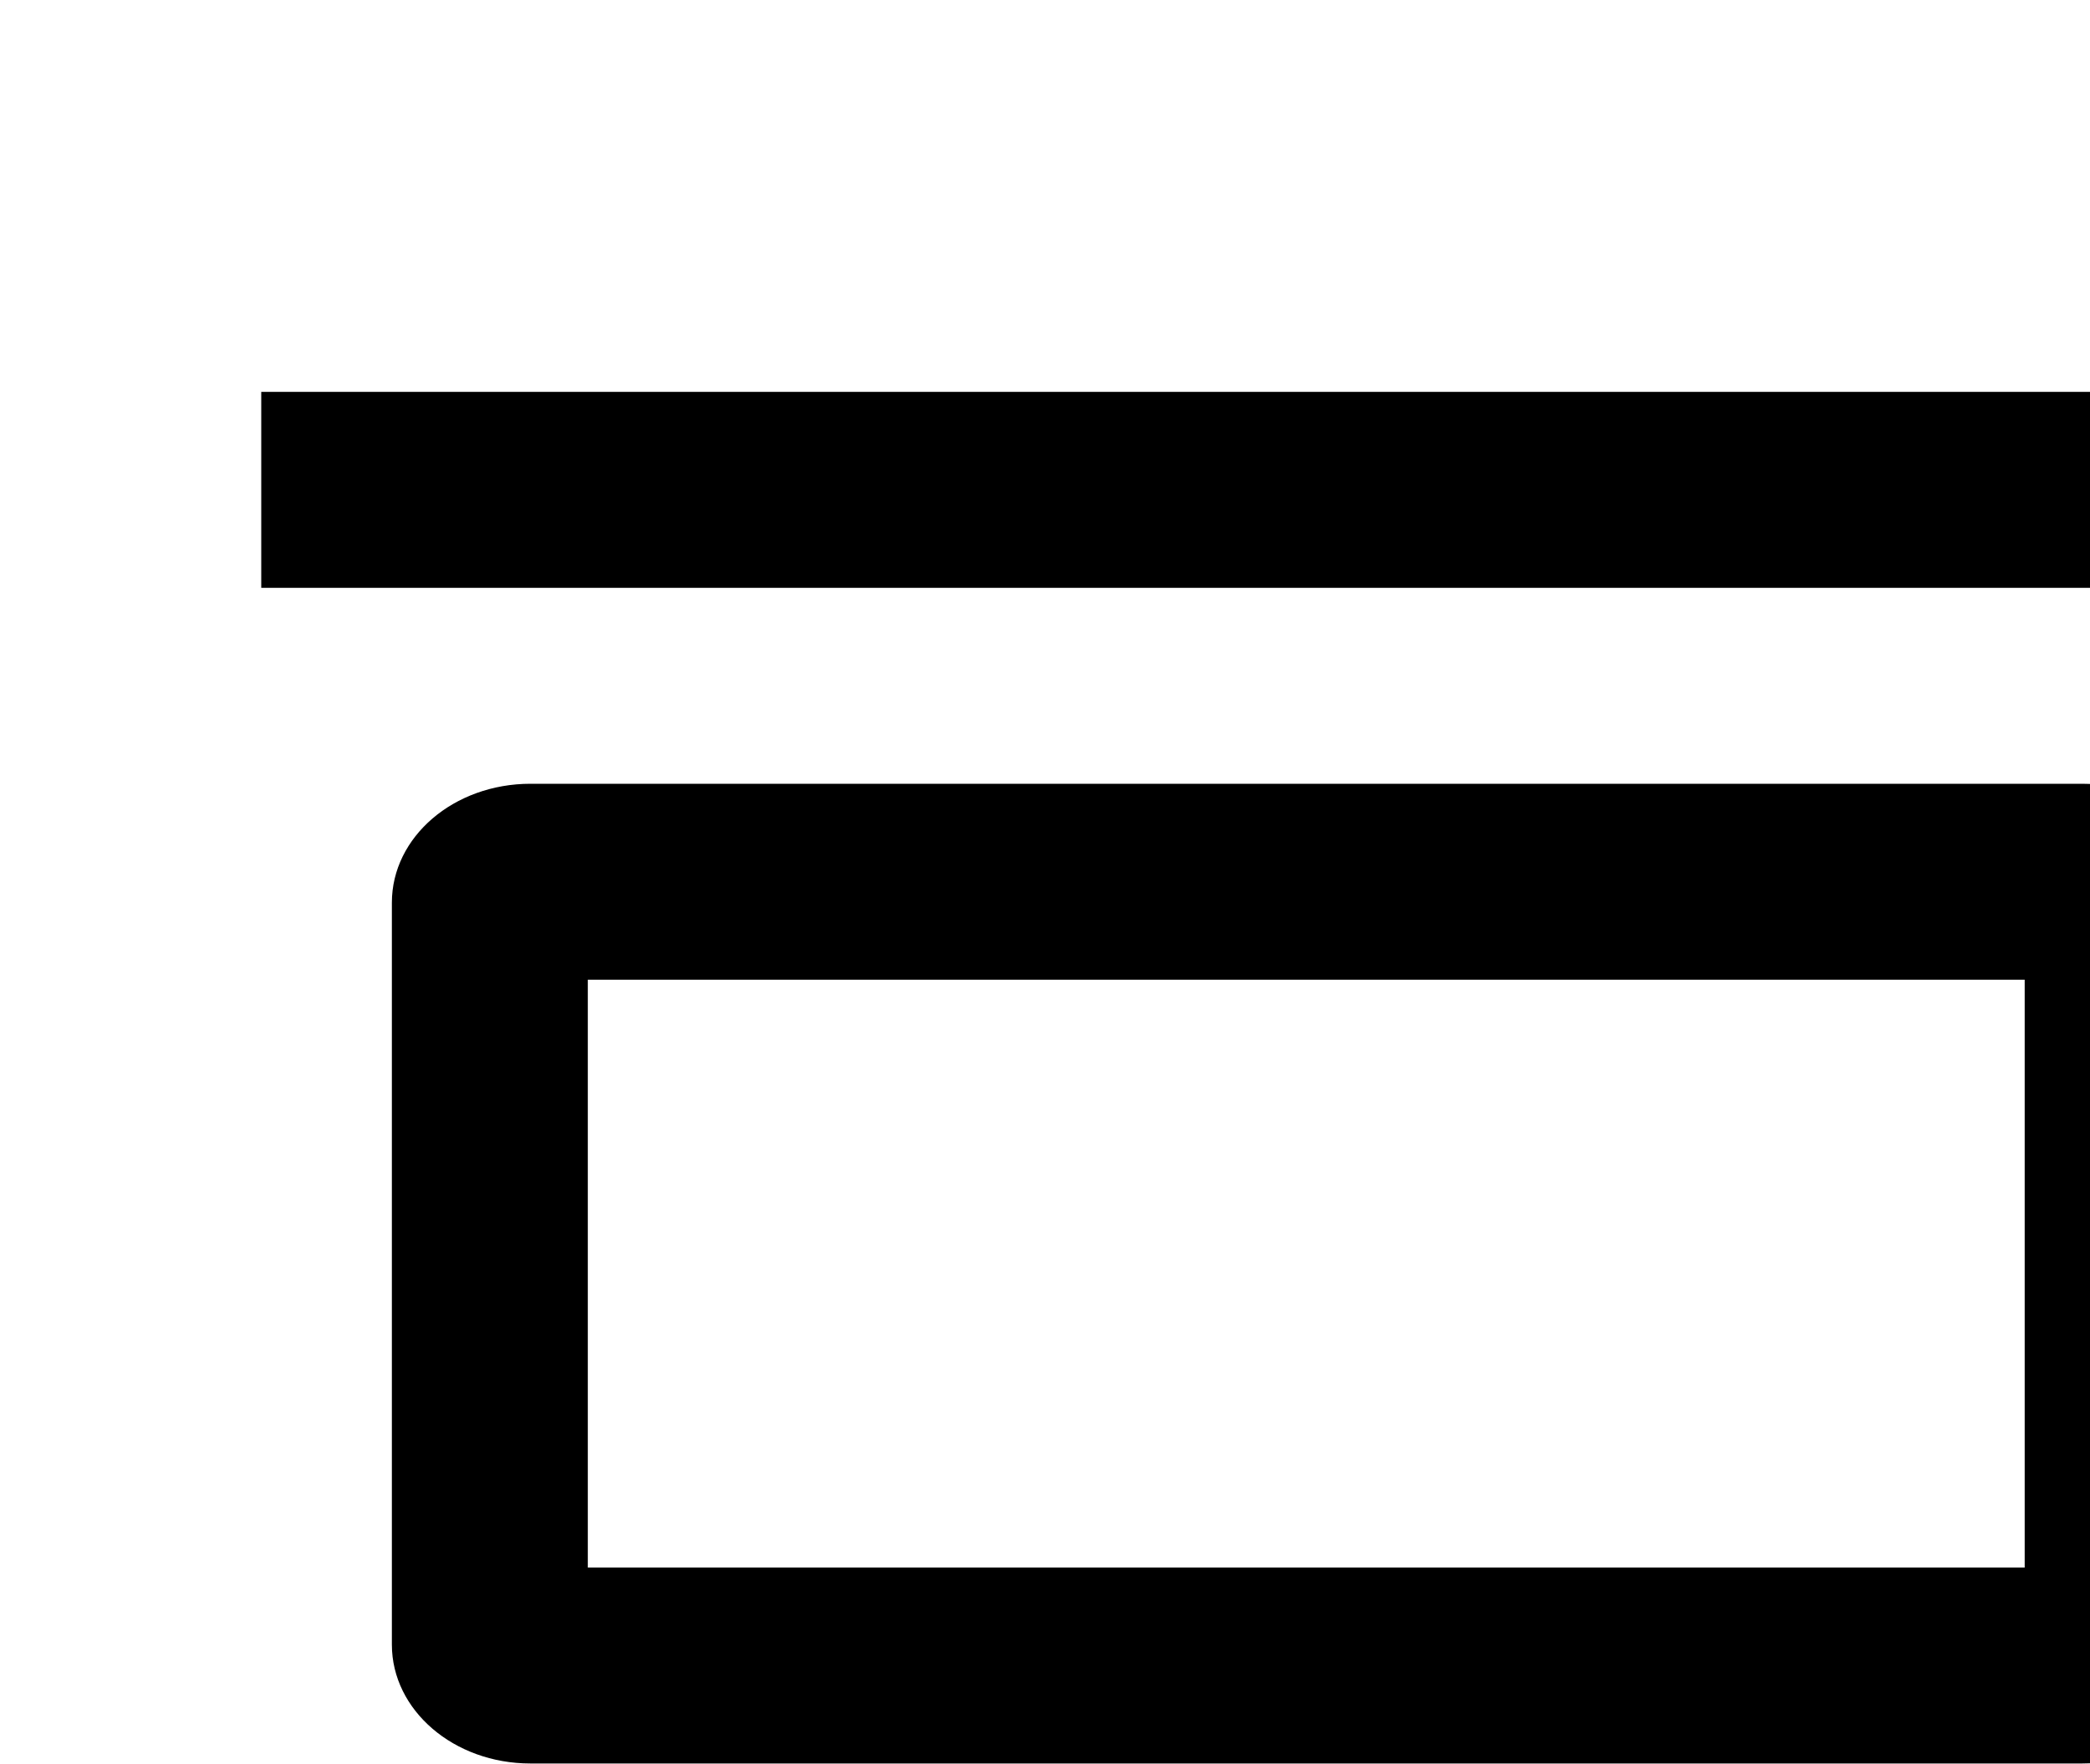
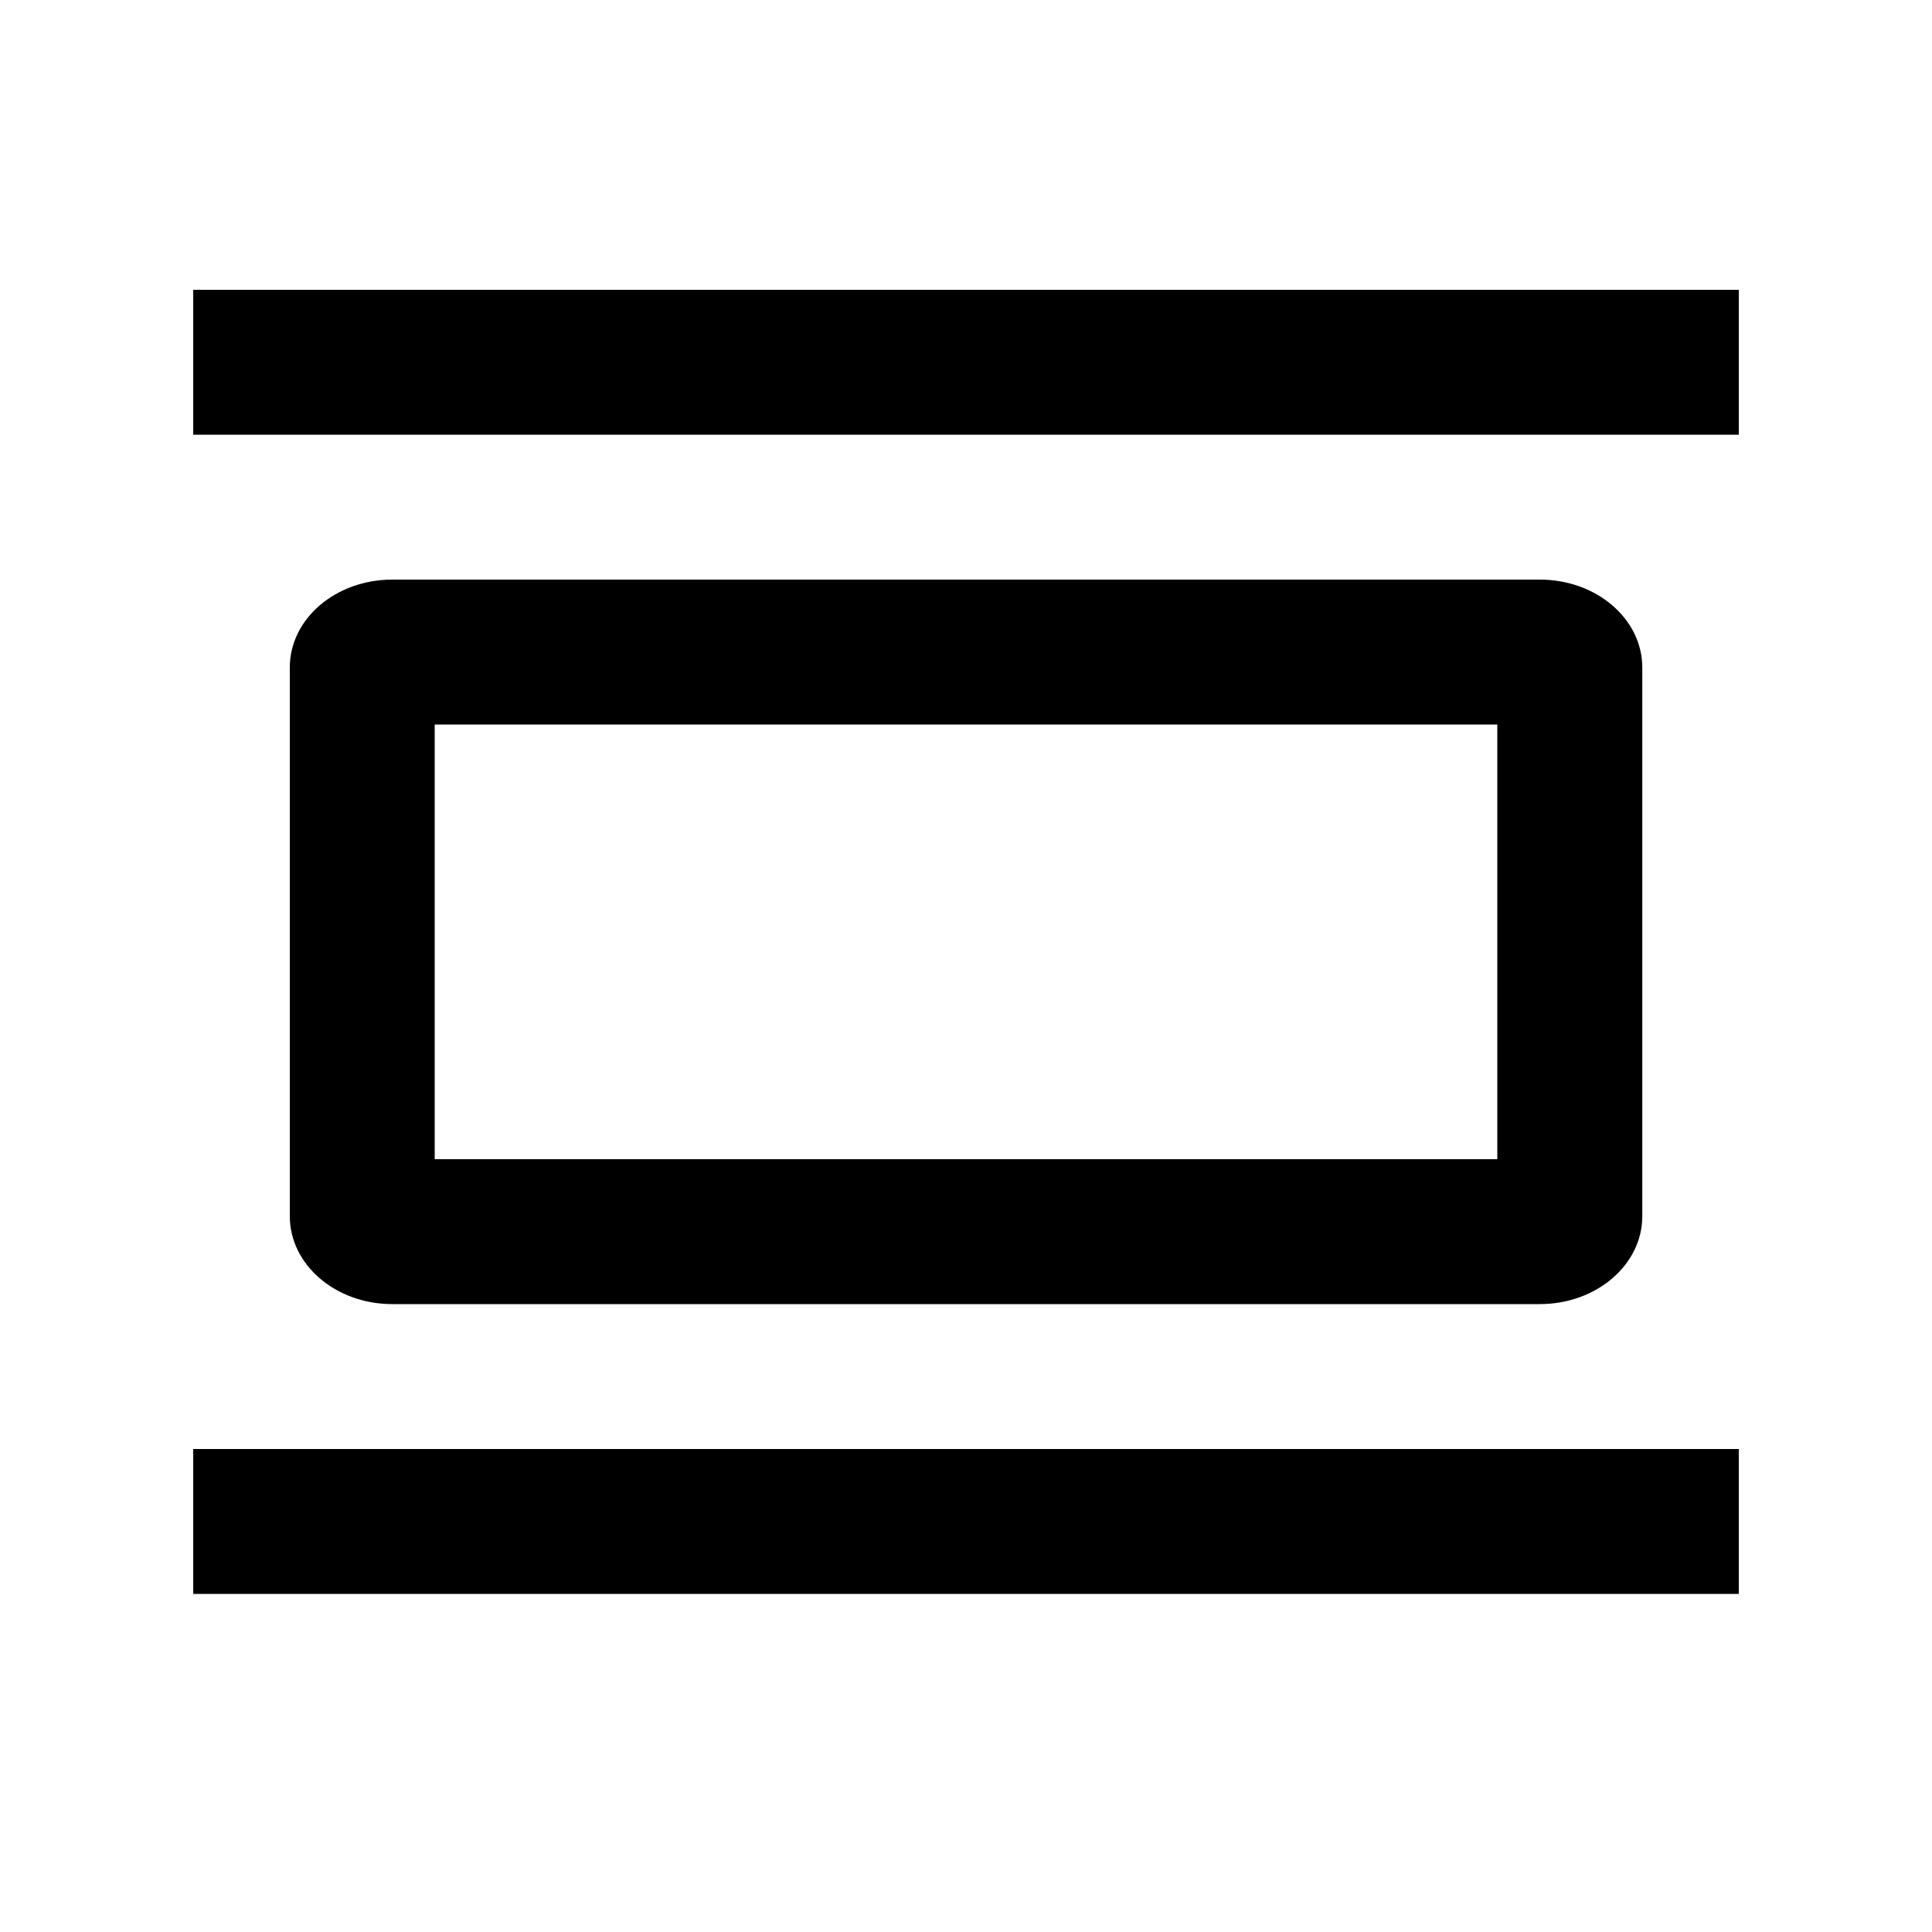
- <svg xmlns="http://www.w3.org/2000/svg">
+ <svg xmlns="http://www.w3.org/2000/svg" viewBox="0 0 20 20">
  <g fill-rule="nonzero">
    <path d="M2 4.5V3h16v1.5zM4.5 7.5V12h11V7.5h-11zM4.061 6H15.94c.586 0 1.061.407 1.061.91v5.68c0 .503-.475.91-1.061.91H4.06C3.475 13.5 3 13.093 3 12.59V6.91C3 6.406 3.475 6 4.061 6zM2 16.5V15h16v1.5z" />
  </g>
</svg>
